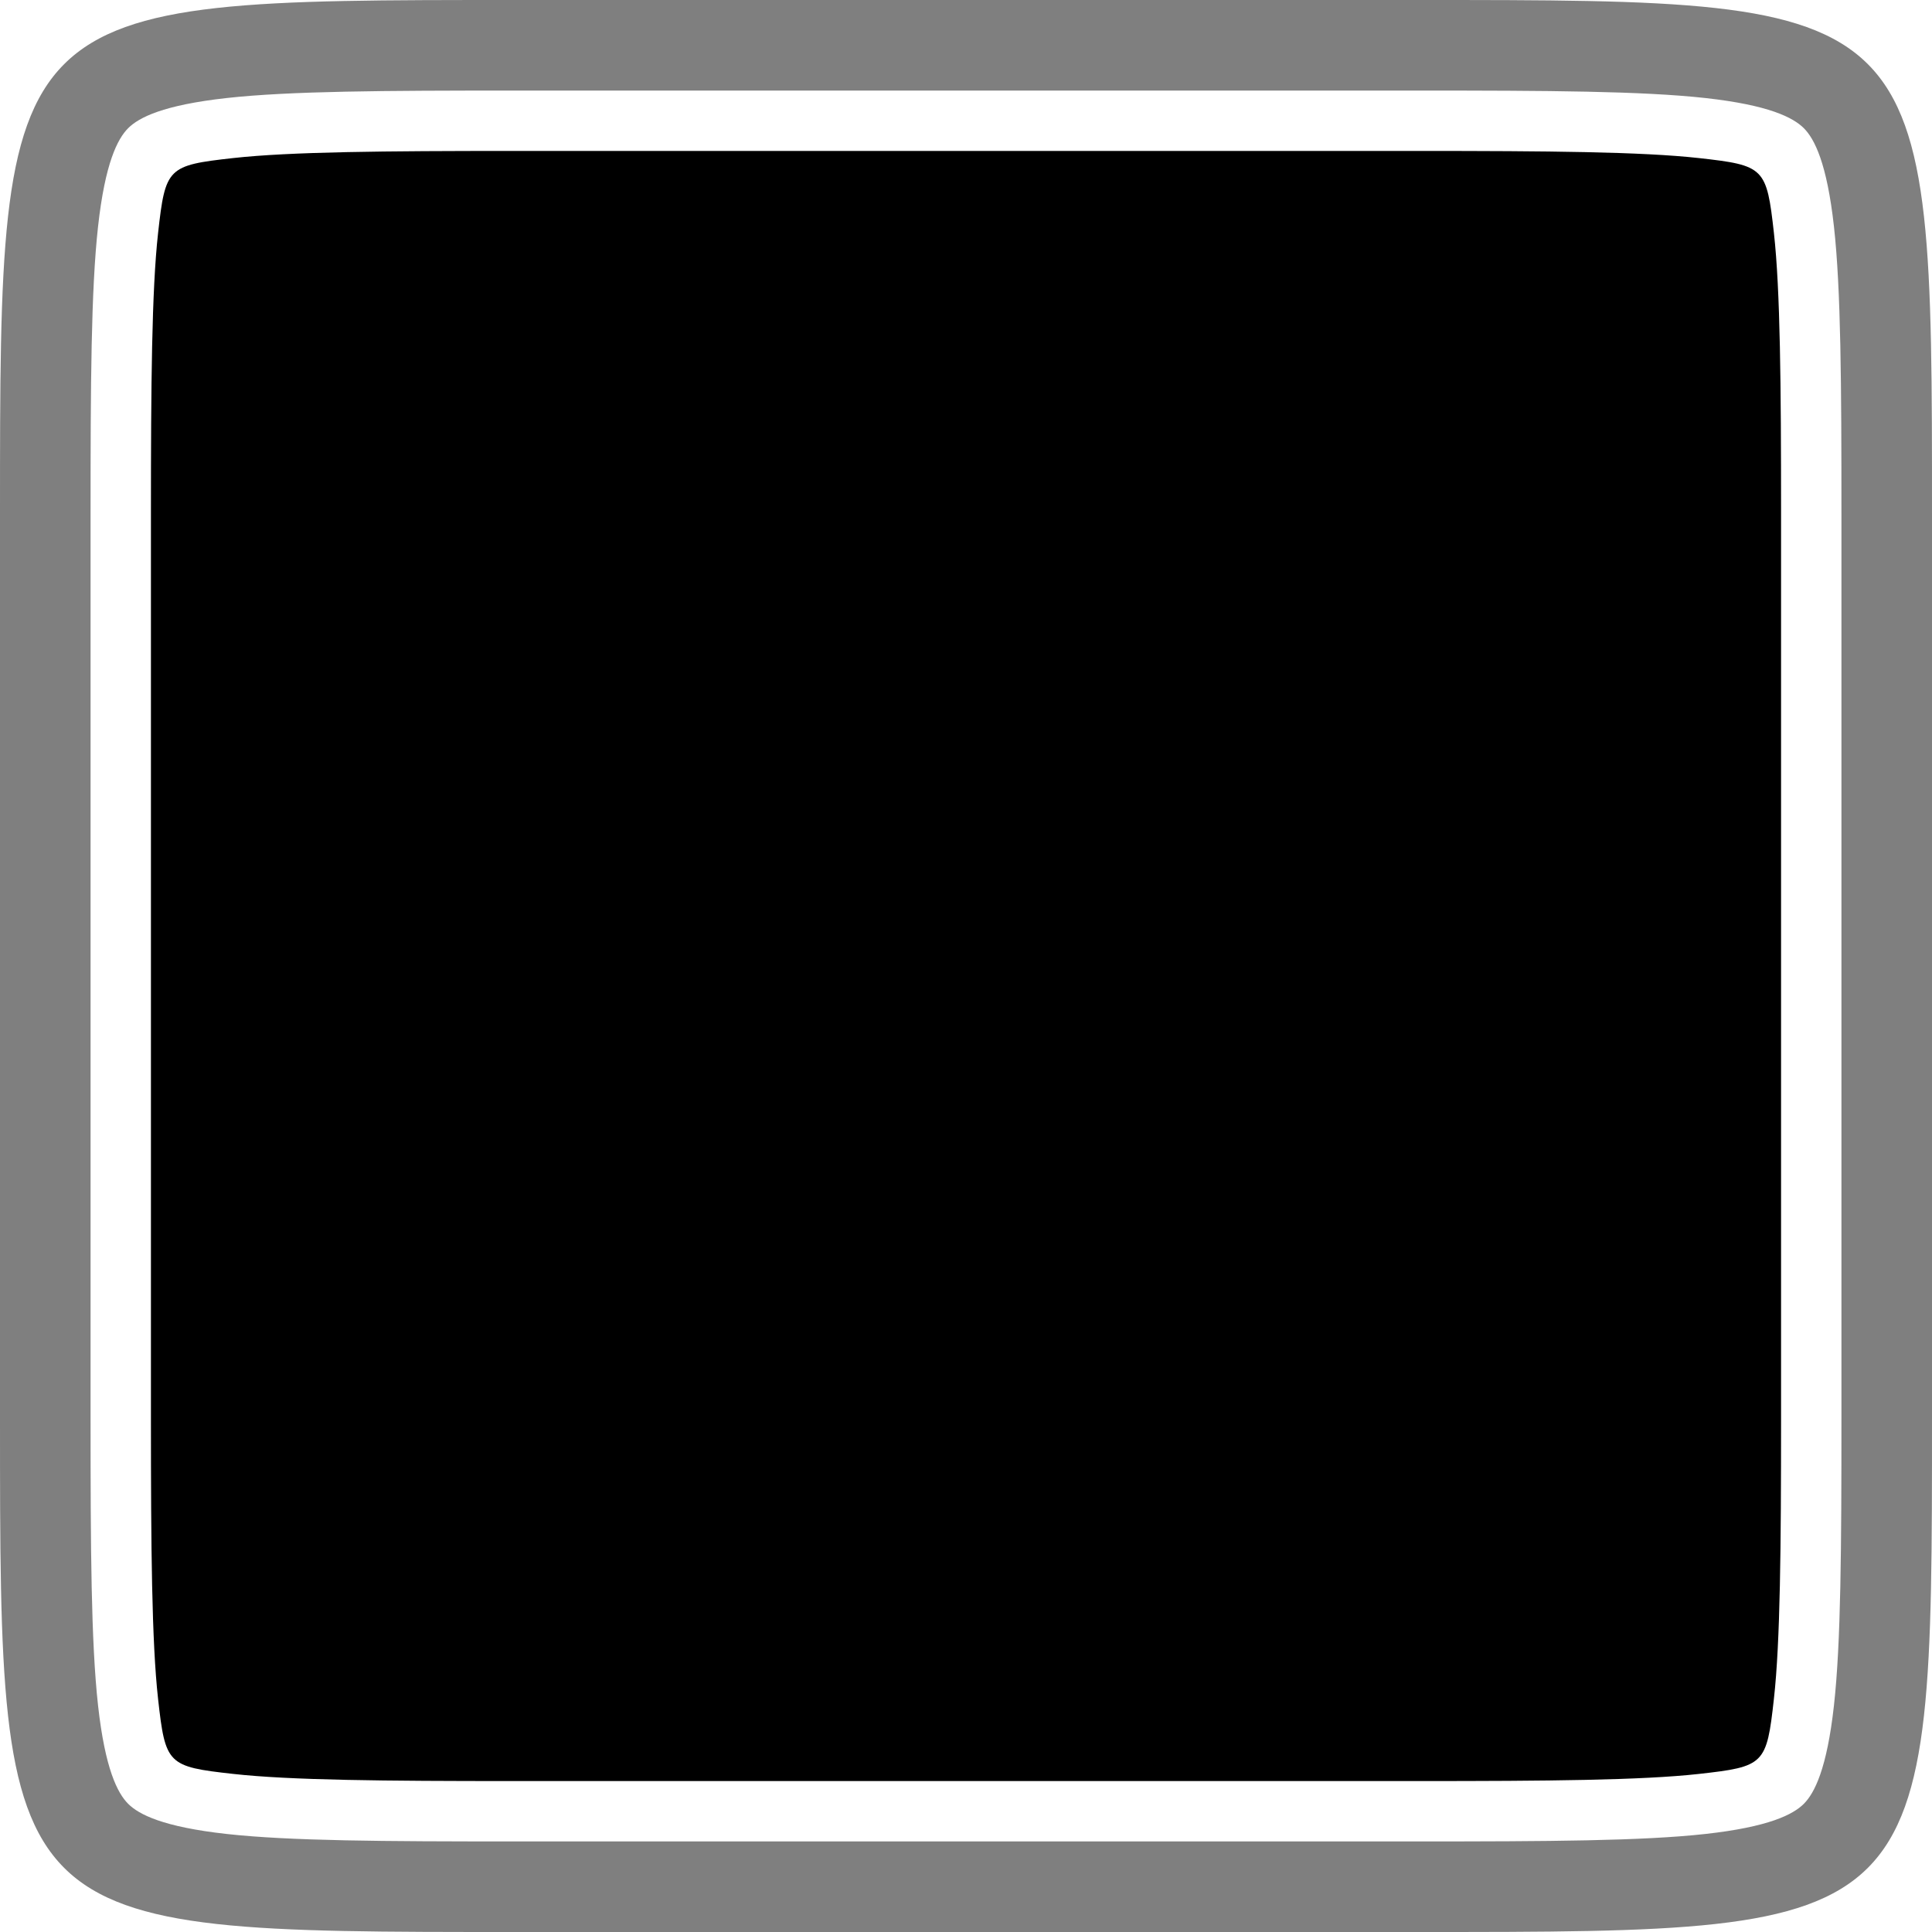
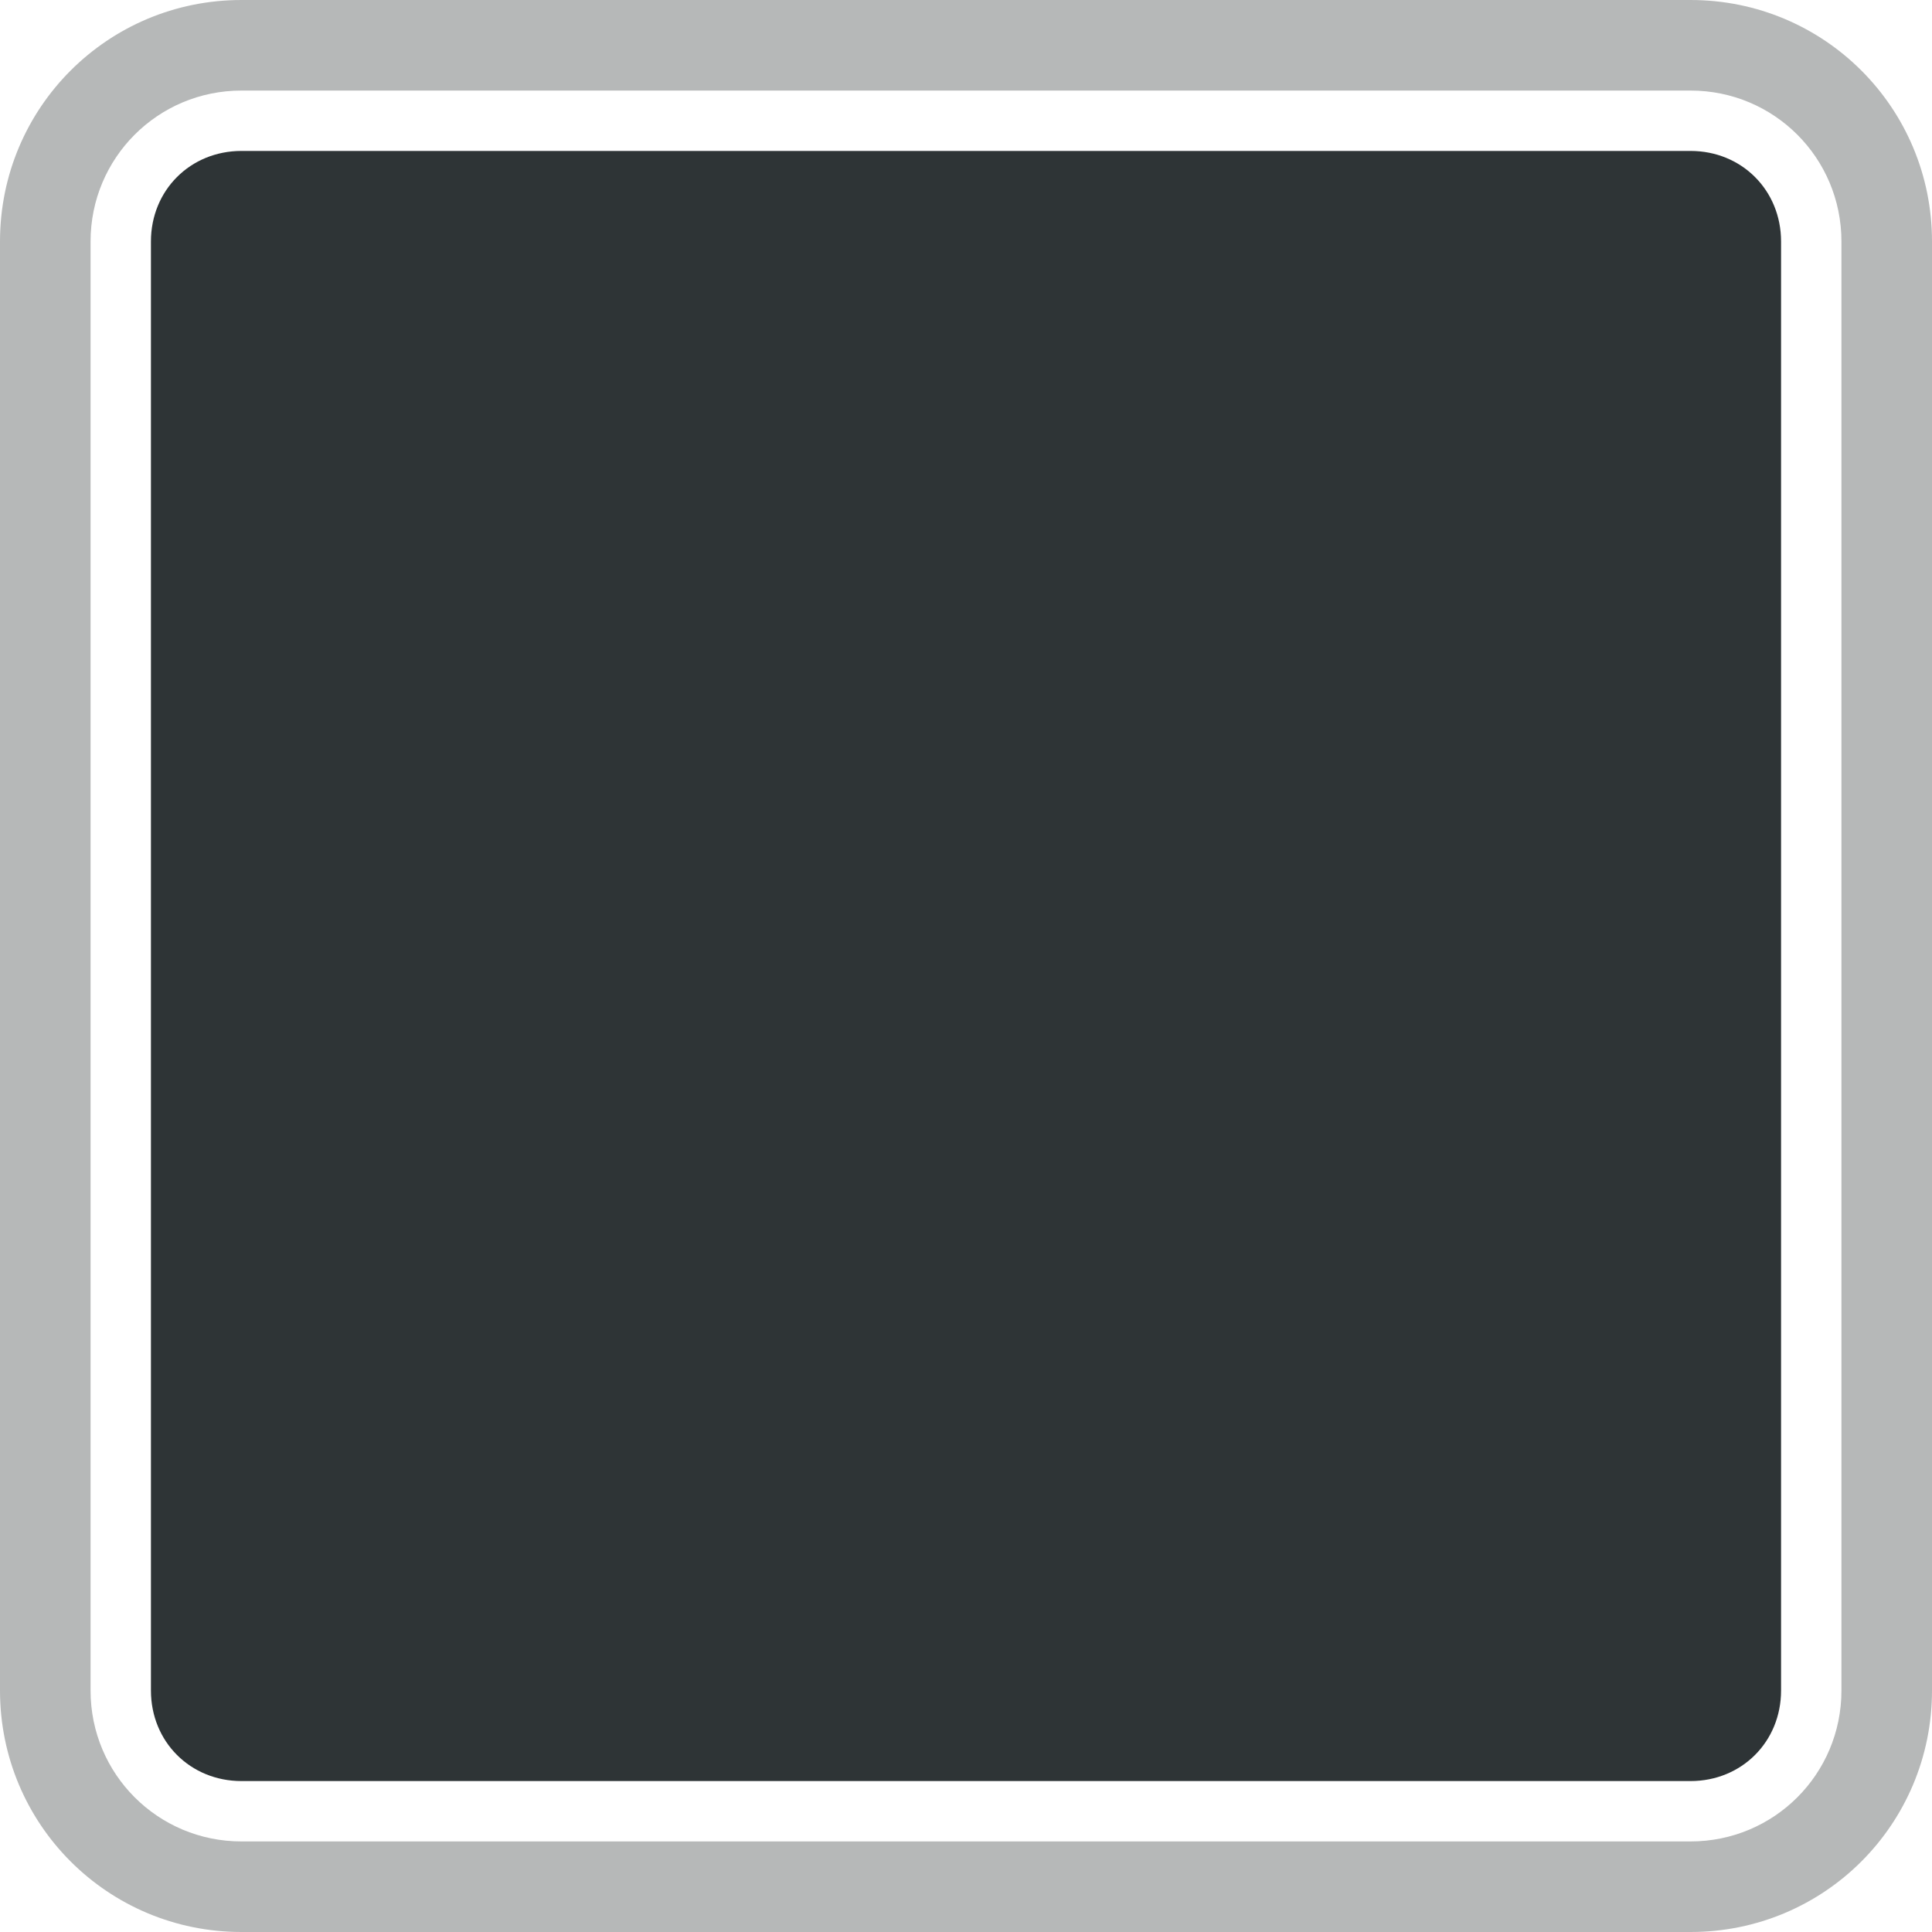
<svg xmlns="http://www.w3.org/2000/svg" width="64" height="64" viewBox="0 0 64 64" version="1.1" id="svg1" xml:space="preserve">
  <defs id="defs1" />
-   <path d="M 17,5 C 12.755,5 9.616,5.026 7.725,5.236 5.549,5.478 5.478,5.549 5.236,7.725 5.026,9.616 5,12.755 5,17 v 30 c 0,4.245 0.026,7.384 0.236,9.275 0.242,2.175 0.313,2.247 2.488,2.488 C 9.616,58.974 12.755,59 17,59 h 21 9 c 4.245,0 7.384,-0.026 9.275,-0.236 2.175,-0.242 2.247,-0.313 2.488,-2.488 C 58.974,54.384 59,51.245 59,47 V 17 C 59,12.755 58.974,9.616 58.764,7.725 58.522,5.549 58.451,5.478 56.275,5.236 54.384,5.026 51.245,5 47,5 h -9 z" style="baseline-shift:baseline;display:inline;overflow:visible;vector-effect:none;fill-rule:evenodd;enable-background:accumulate;stop-color:#000000;stop-opacity:1" id="path5" />
-   <path d="M 17,0 C 0,0 0,0 0,17 v 30 c 0,17 0,17 17,17 h 11 3 2 4.807 H 47 c 17,0 17,0 17,-17 V 17 C 64,0 64,0 47,0 H 42.914 33 31 28 Z m 0,3 h 11 3 2 9.914 H 47 c 4.25,0 7.396,0.015 9.496,0.248 2.1,0.233 2.902,0.643 3.258,0.998 C 60.109,4.601 60.519,5.404 60.752,7.504 60.985,9.604 61,12.75 61,17 v 30 c 0,4.25 -0.015,7.396 -0.248,9.496 -0.233,2.1 -0.643,2.902 -0.998,3.258 -0.355,0.355 -1.158,0.765 -3.258,0.998 C 54.396,60.985 51.25,61 47,61 H 37.807 33 31 28 17 C 12.75,61 9.604,60.985 7.504,60.752 5.404,60.519 4.601,60.109 4.246,59.754 3.891,59.399 3.481,58.596 3.248,56.496 3.015,54.396 3,51.25 3,47 V 17 C 3,12.75 3.015,9.604 3.248,7.504 3.481,5.404 3.891,4.601 4.246,4.246 4.601,3.891 5.404,3.481 7.504,3.248 9.604,3.015 12.75,3 17,3 Z" style="baseline-shift:baseline;display:inline;overflow:visible;opacity:0.5;vector-effect:none;fill-rule:evenodd;enable-background:accumulate;stop-color:#000000;stop-opacity:1" id="path2" />
+   <path d="M 8,0 C 3.568,0 0,3.568 0,8 v 48 c 0,4.432 3.568,8 8,8 h 48 c 4.432,0 8,-3.568 8,-8 V 8 C 64,3.568 60.432,0 56,0 Z m 0,3 h 48 c 2.77,0 5,2.23 5,5 v 48 c 0,2.77 -2.23,5 -5,5 H 8 C 5.23,61 3,58.77 3,56 V 8 C 3,5.23 5.23,3 8,3 Z" style="fill:#2e3436;fill-opacity:0.35;fill-rule:evenodd" id="path5" />
+   <path d="M 8,5 C 6.303,5 5,6.303 5,8 v 48 c 0,1.697 1.303,3 3,3 h 48 c 1.697,0 3,-1.303 3,-3 V 8 C 59,6.303 57.697,5 56,5 Z" style="baseline-shift:baseline;display:inline;overflow:visible;vector-effect:none;fill:#2e3436;fill-opacity:1;fill-rule:evenodd;enable-background:accumulate;stop-color:#000000;stop-opacity:1" id="path9" />
</svg>
